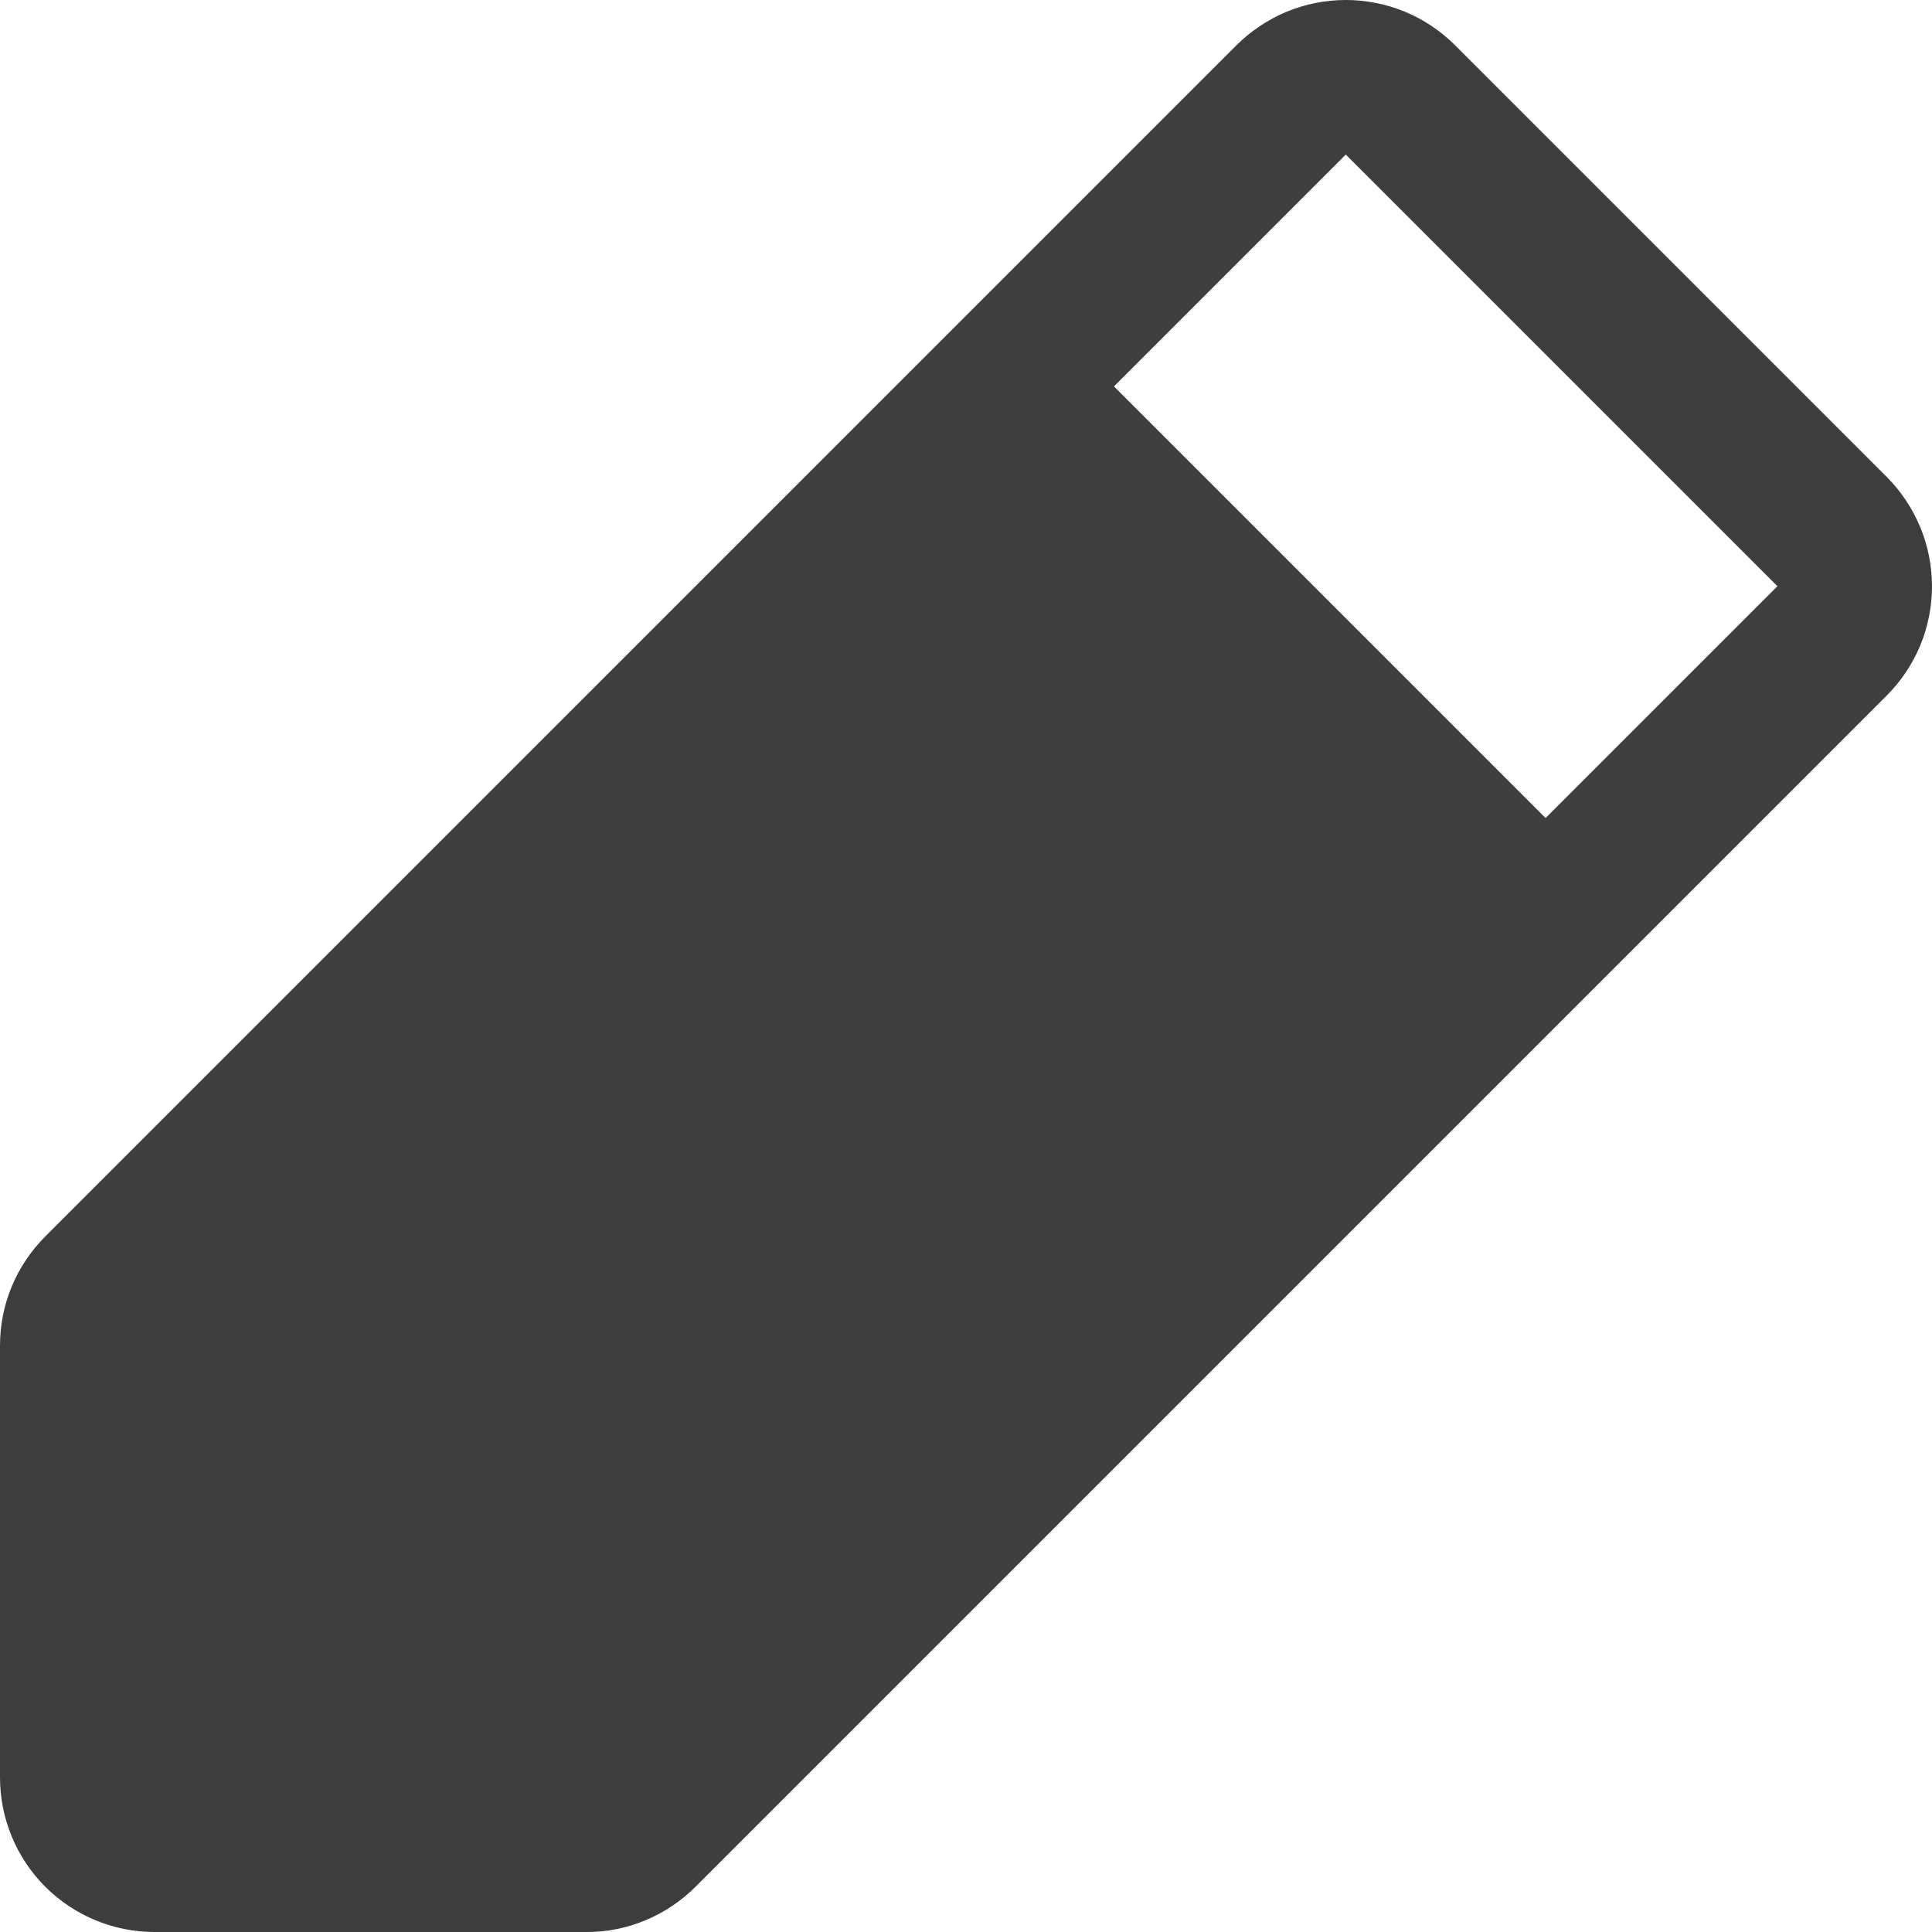
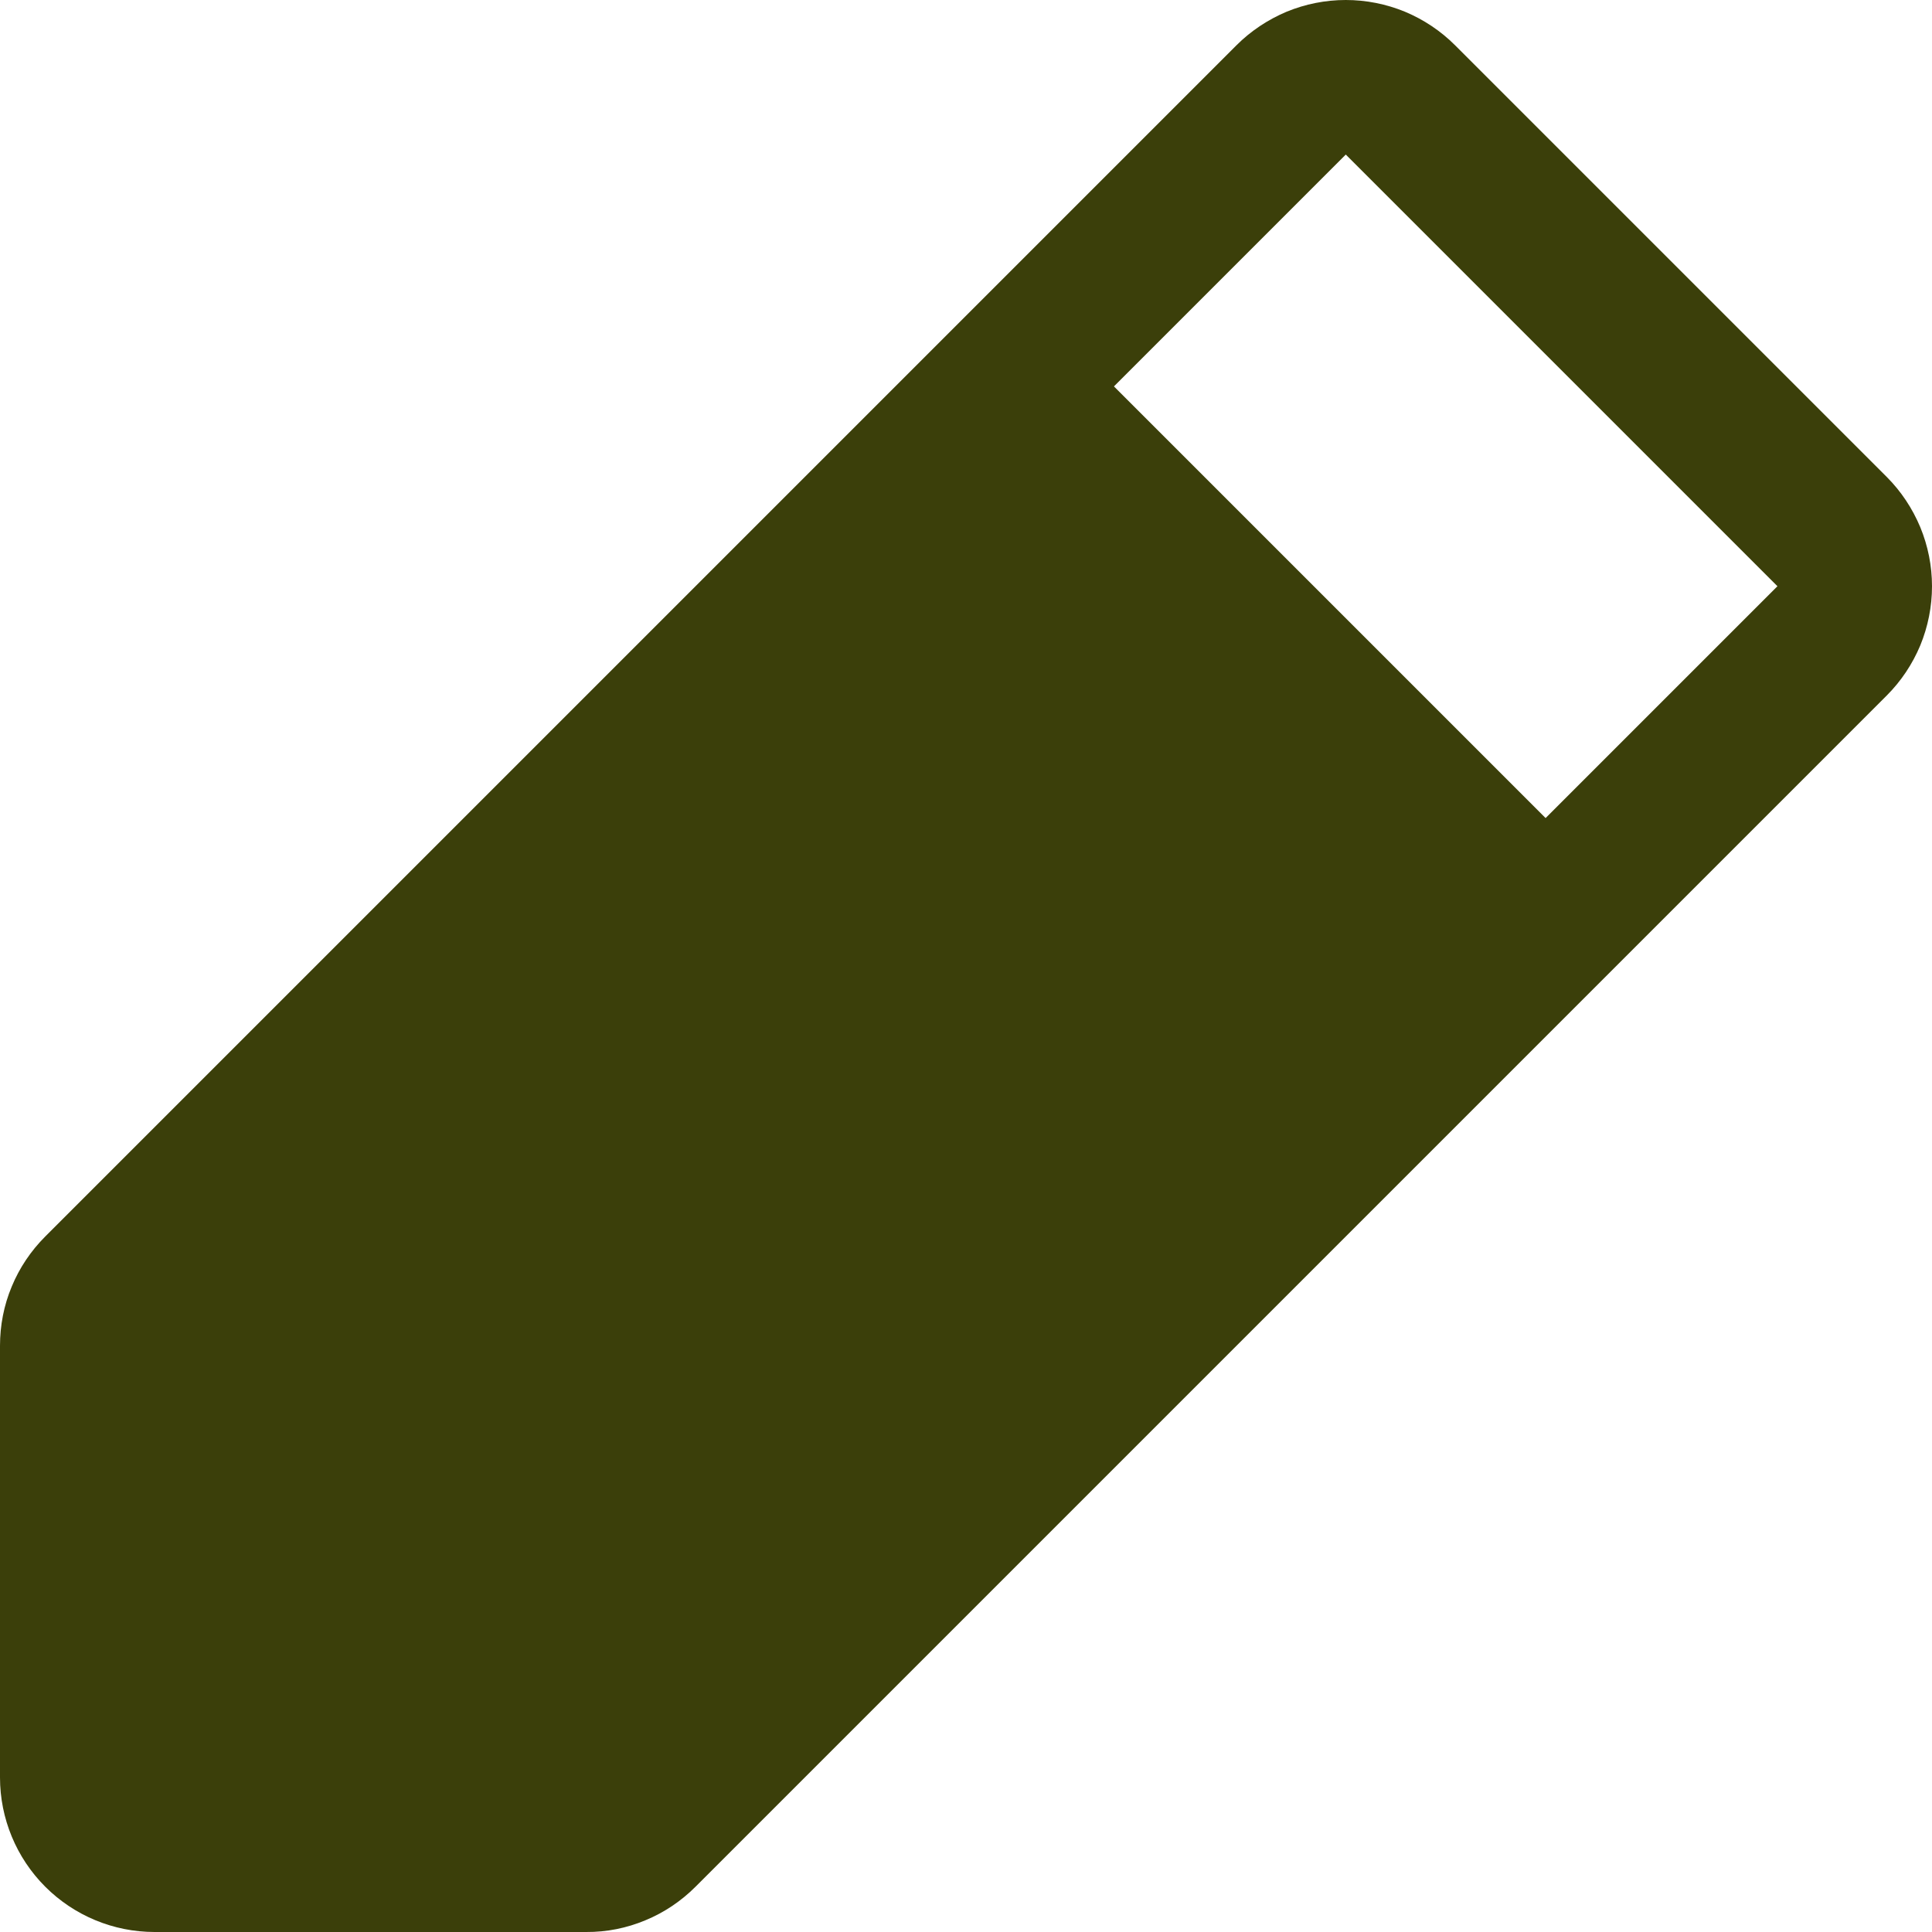
<svg xmlns="http://www.w3.org/2000/svg" preserveAspectRatio="none" overflow="visible" style="display: block;" width="14" height="14" viewBox="0 0 14 14" fill="none">
  <g id="icon-pencil">
-     <path id="Vector" d="M13.672 3.456L10.544 0.328C10.44 0.224 10.317 0.142 10.181 0.085C10.045 0.029 9.899 0 9.752 0C9.605 0 9.459 0.029 9.323 0.085C9.188 0.142 9.064 0.224 8.96 0.328L0.328 8.96C0.224 9.064 0.141 9.187 0.085 9.323C0.028 9.459 -0 9.605 5.66653e-06 9.752V12.88C5.66653e-06 13.177 0.118 13.462 0.328 13.672C0.538 13.882 0.823 14 1.12 14H4.248C4.395 14.001 4.541 13.972 4.677 13.915C4.813 13.859 4.936 13.776 5.04 13.672L13.672 5.04C13.776 4.936 13.858 4.813 13.915 4.677C13.971 4.541 14 4.395 14 4.248C14 4.101 13.971 3.956 13.915 3.82C13.858 3.684 13.776 3.56 13.672 3.456ZM11.2 5.928L8.072 2.8L9.752 1.12L12.88 4.248L11.2 5.928Z" fill="#3D3D3D" />
+     <path id="Vector" d="M13.672 3.456L10.544 0.328C10.44 0.224 10.317 0.142 10.181 0.085C10.045 0.029 9.899 0 9.752 0C9.605 0 9.459 0.029 9.323 0.085C9.188 0.142 9.064 0.224 8.96 0.328L0.328 8.96C0.224 9.064 0.141 9.187 0.085 9.323C0.028 9.459 -0 9.605 5.66653e-06 9.752V12.88C5.66653e-06 13.177 0.118 13.462 0.328 13.672C0.538 13.882 0.823 14 1.12 14H4.248C4.395 14.001 4.541 13.972 4.677 13.915C4.813 13.859 4.936 13.776 5.04 13.672L13.672 5.04C13.776 4.936 13.858 4.813 13.915 4.677C13.971 4.541 14 4.395 14 4.248C14 4.101 13.971 3.956 13.915 3.82C13.858 3.684 13.776 3.56 13.672 3.456ZM11.2 5.928L8.072 2.8L9.752 1.12L12.88 4.248L11.2 5.928Z" fill="#3B3F0A" />
  </g>
</svg>
